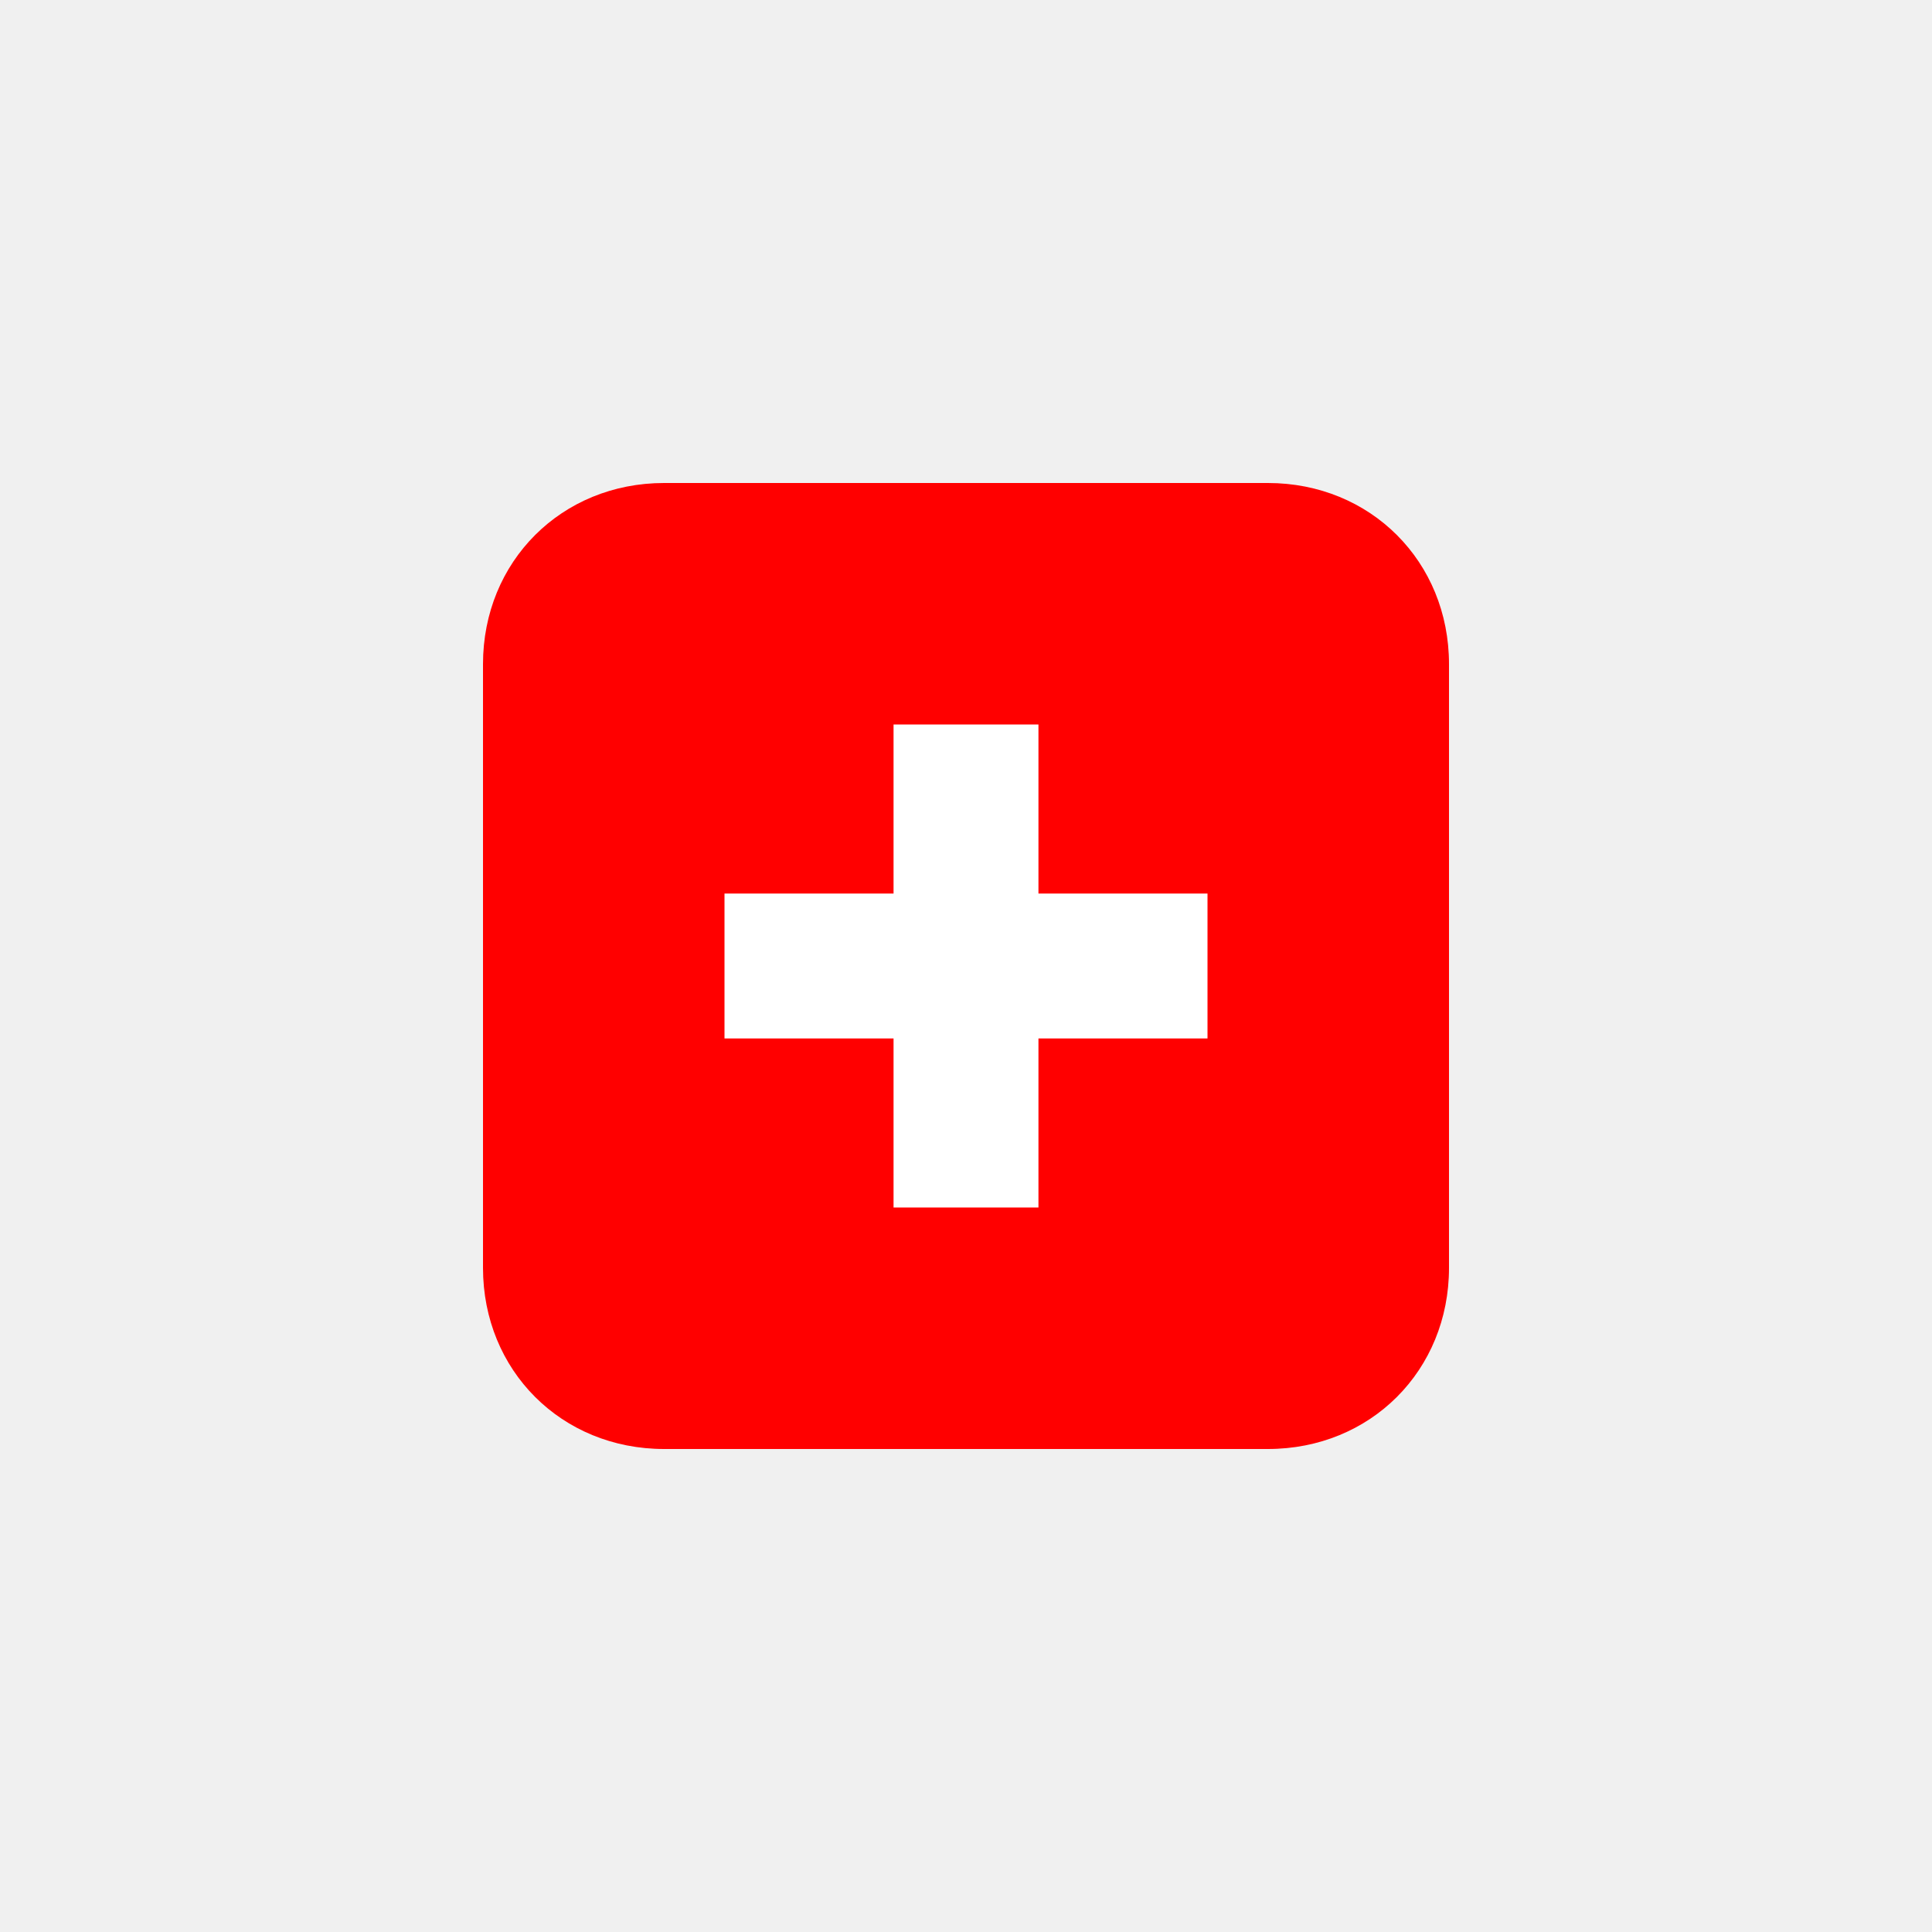
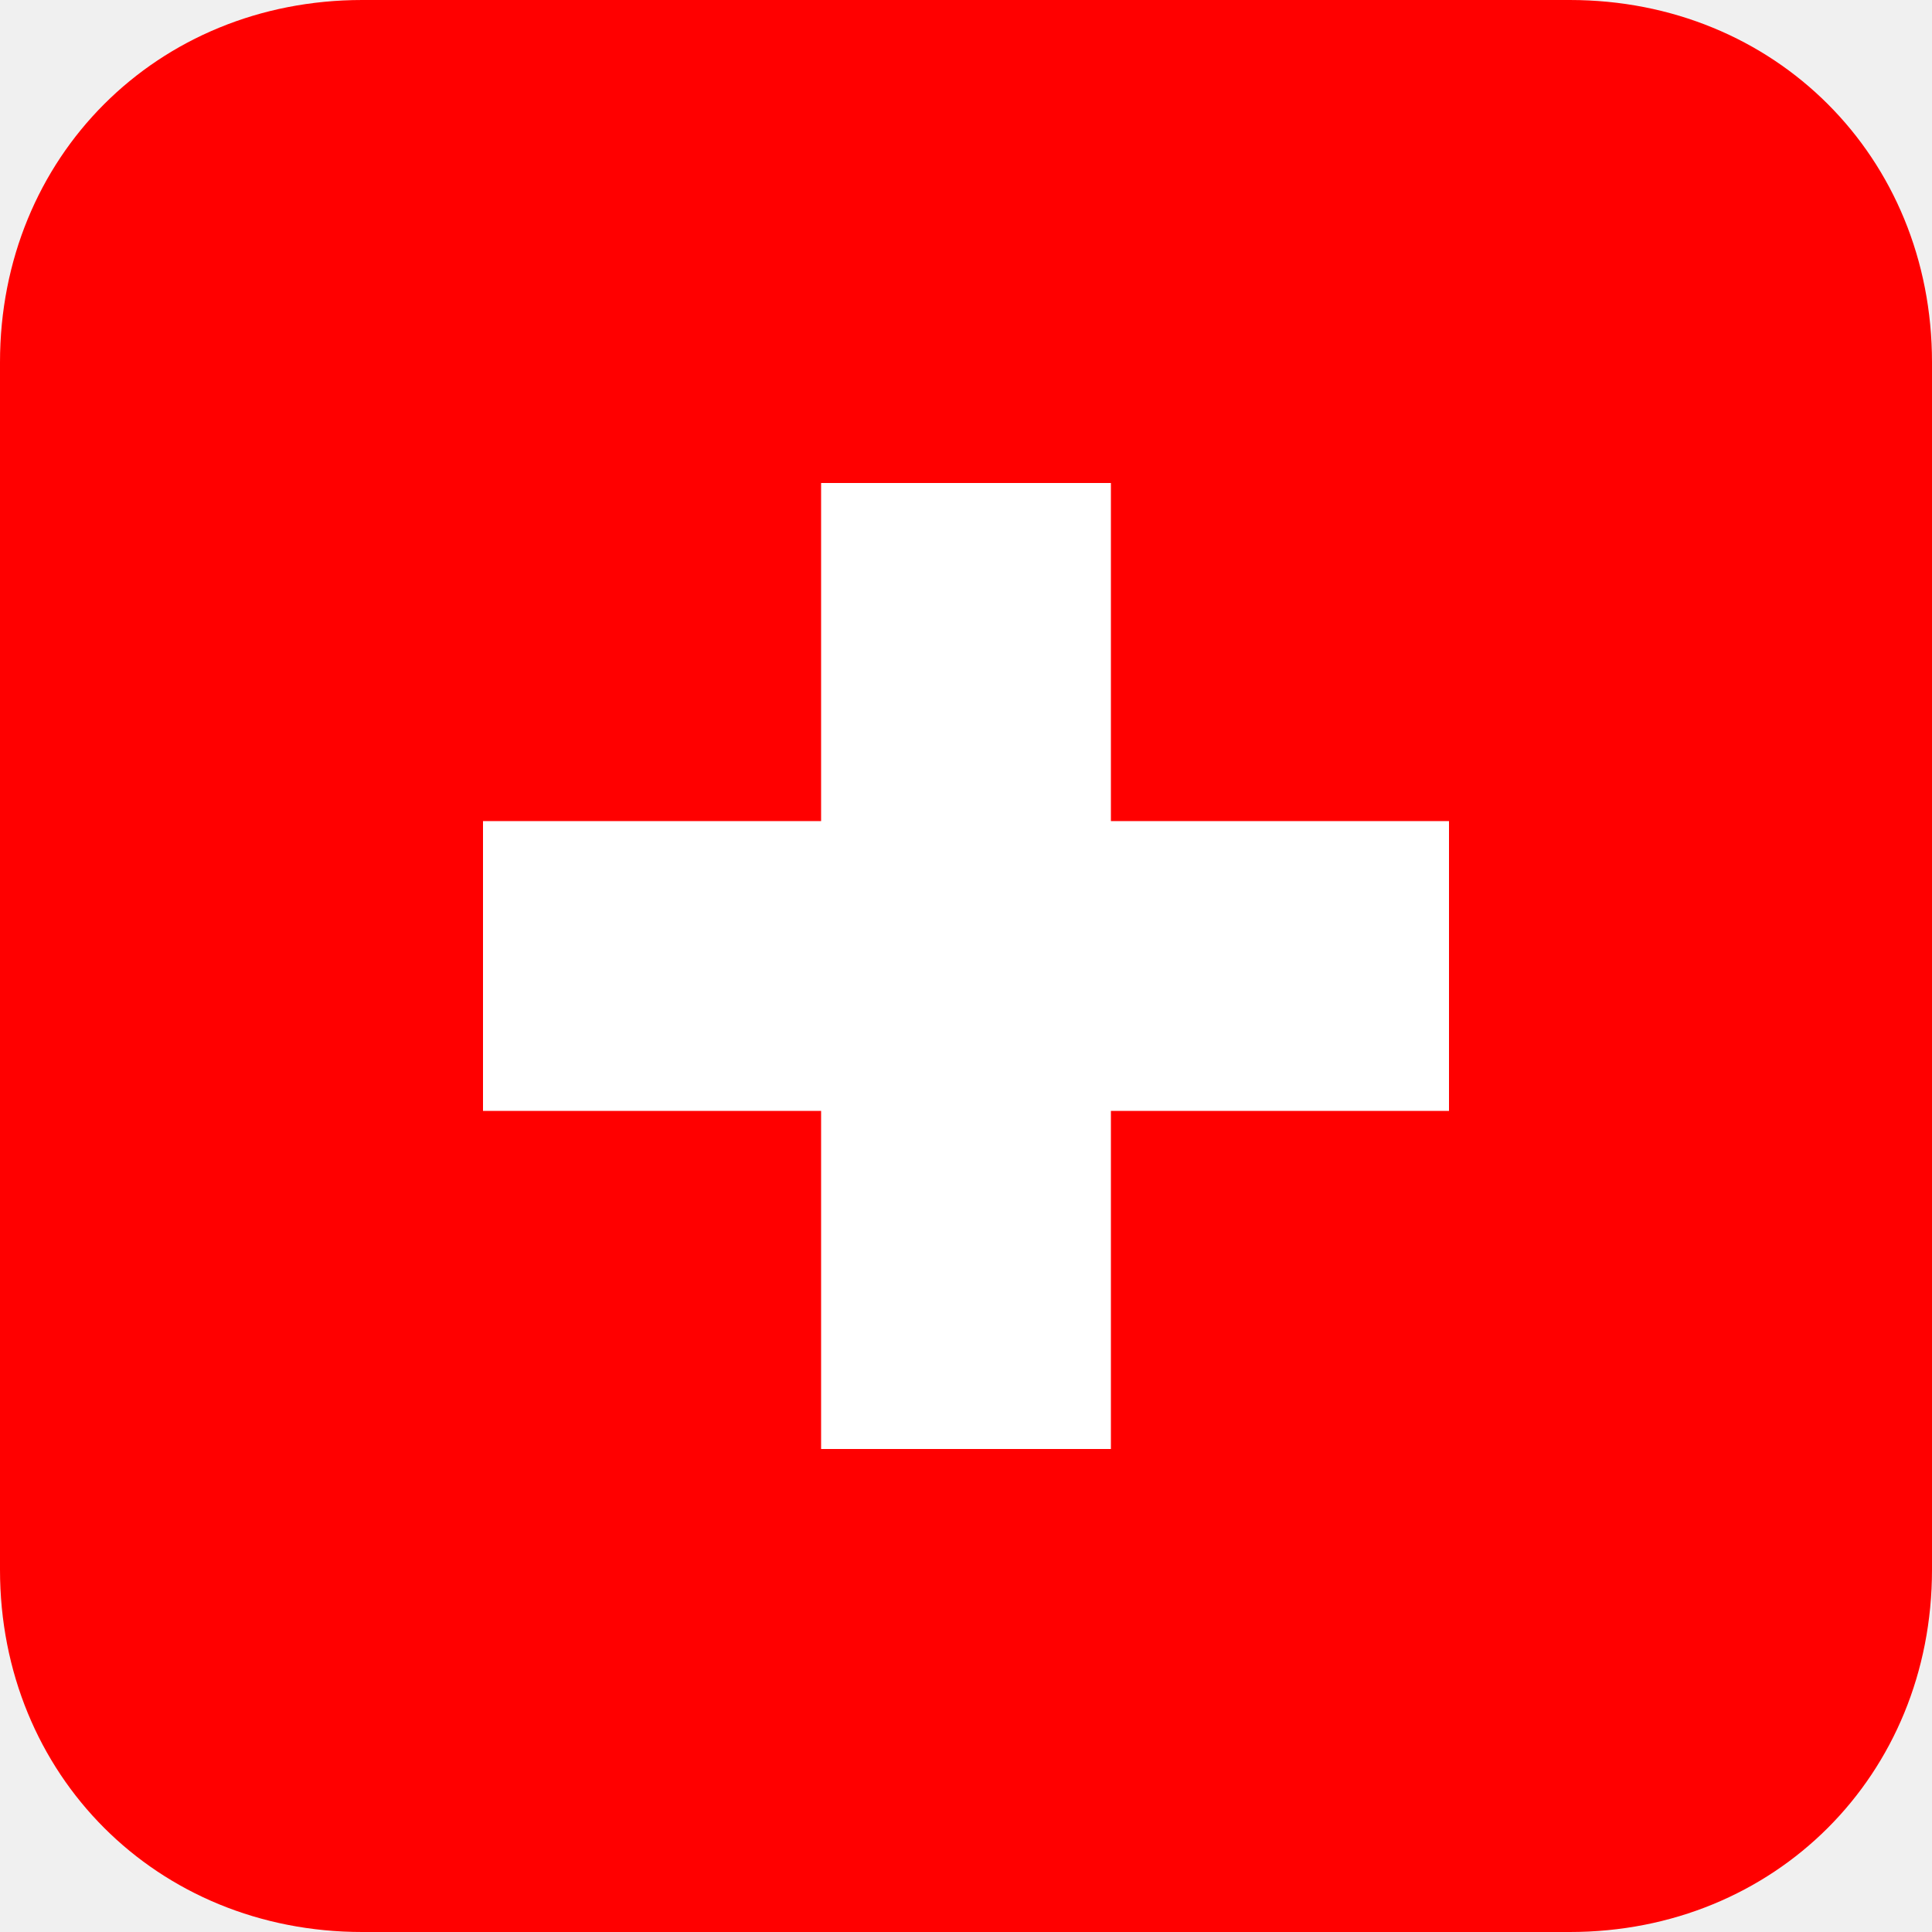
- <svg viewBox="0 0 32 32">
-   <path fill="#ff0000" d="M8,11c0-1.7,1.3-3,3-3h10c1.7,0,3,1.3,3,3v10c0,1.7-1.3,3-3,3H11c-1.7,0-3-1.3-3-3V11z" />
-   <path fill="#ffffff" d="M14.8,12h2.4v2.8H20v2.4h-2.8V20h-2.4v-2.8H12v-2.4h2.8V12z" />
+ <svg xmlns="http://www.w3.org/2000/svg" version="1.1" id="Calque_1" x="0px" y="0px" viewBox="0 0 16 16" style="enable-background:new 0 0 16 16;" xml:space="preserve">
+   <style type="text/css">
+ 	.st0{fill:#FF0000;}
+ 	.st1{fill:#FFFFFF;}
+ </style>
+   <path class="st0" d="M0,3c0-1.7,1.3-3,3-3h10c1.7,0,3,1.3,3,3v10c0,1.7-1.3,3-3,3H3c-1.7,0-3-1.3-3-3V3z" />
+   <path class="st1" d="M6.8,4h2.4v2.8H12v2.4H9.2V12H6.8V9.2H4V6.8h2.8V4z" />
</svg>
